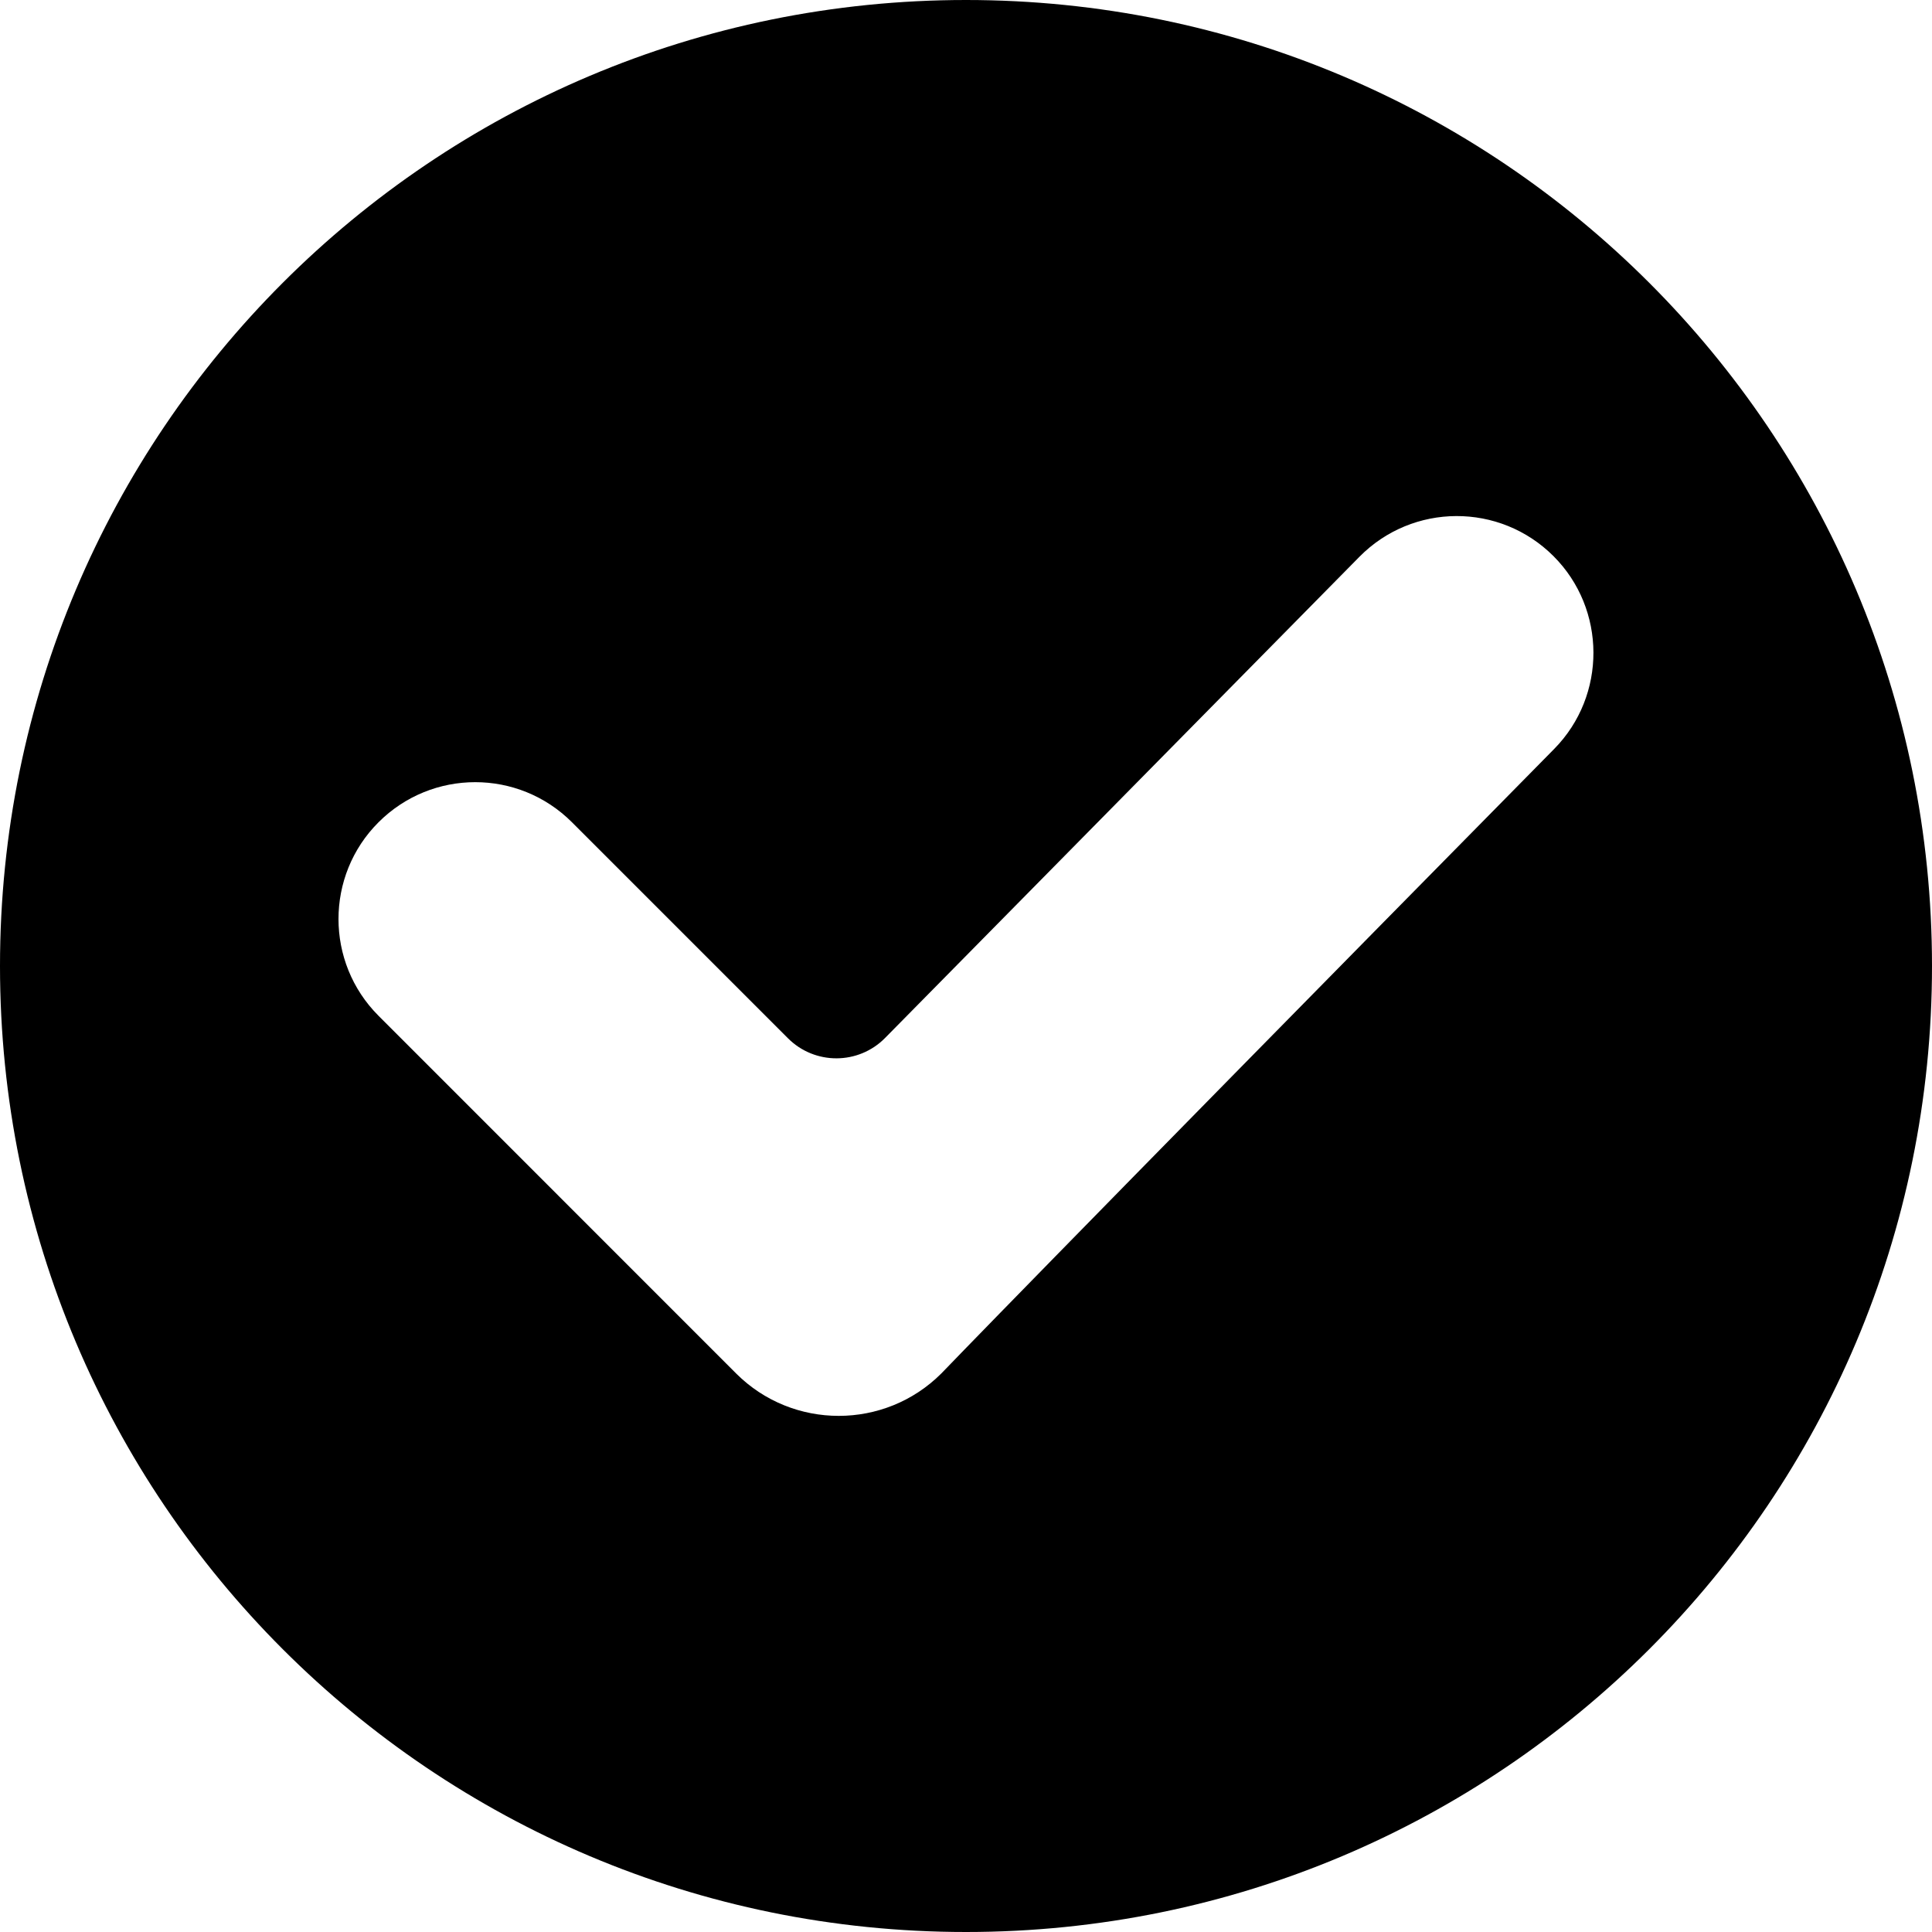
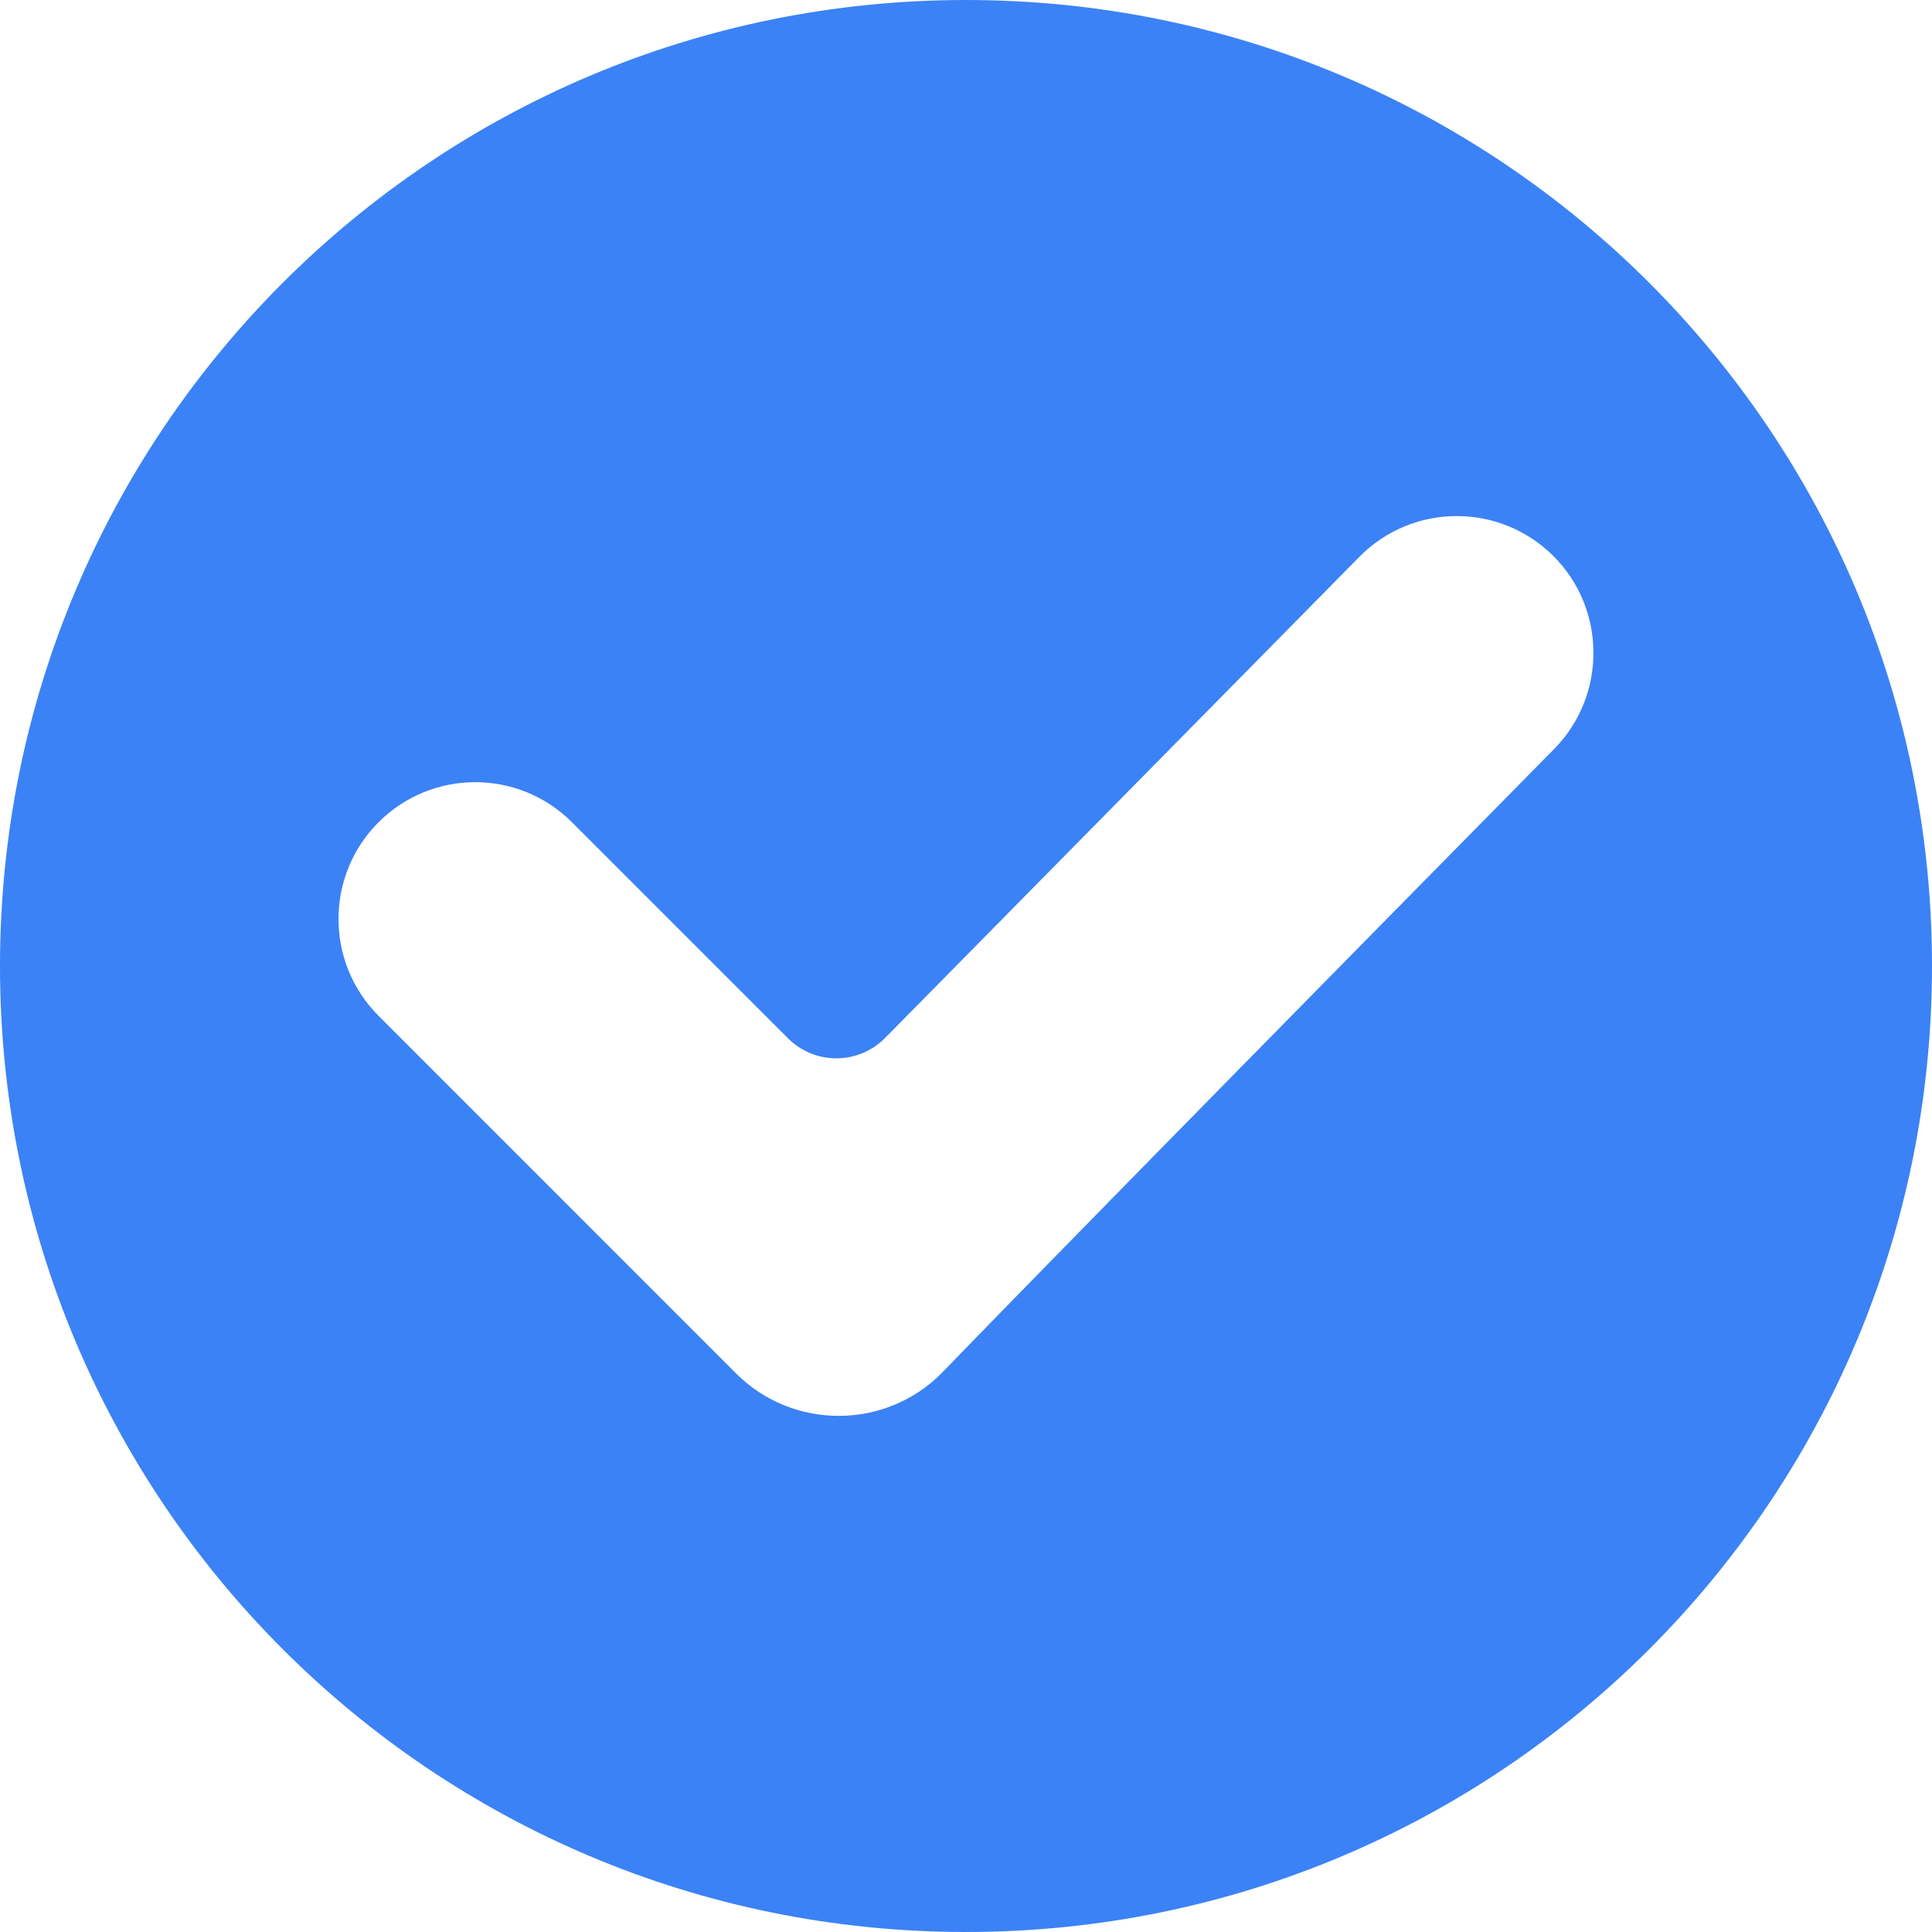
<svg xmlns="http://www.w3.org/2000/svg" viewBox="0 0 512 512" id="vector">
-   <path id="path" d="M 256 0 C 114.51 0 0 114.5 0 256 C 0 397.49 114.5 512 256 512 C 397.49 512 512 397.5 512 256 C 512 114.51 397.5 0 256 0 Z M 195.086 363.99 C 195.086 363.99 106.664 275.532 100.308 269.188 C 86.169 255.049 86.169 232.041 100.308 217.914 C 114.483 203.739 137.407 203.739 151.582 217.914 L 208.826 275.158 C 215.944 282.276 227.496 282.227 234.554 275.073 L 360.244 147.571 C 374.371 133.239 397.452 133.142 411.699 147.39 C 425.729 161.42 425.814 184.332 411.88 198.471 C 275.387 336.957 249.466 363.978 249.466 363.978 C 234.481 378.962 210.083 378.975 195.086 363.99 Z" fill="##3b82f6" stroke-width="1" />
+   <path id="path" d="M 256 0 C 114.51 0 0 114.5 0 256 C 0 397.49 114.5 512 256 512 C 397.49 512 512 397.5 512 256 C 512 114.51 397.5 0 256 0 Z M 195.086 363.99 C 195.086 363.99 106.664 275.532 100.308 269.188 C 86.169 255.049 86.169 232.041 100.308 217.914 C 114.483 203.739 137.407 203.739 151.582 217.914 L 208.826 275.158 C 215.944 282.276 227.496 282.227 234.554 275.073 L 360.244 147.571 C 374.371 133.239 397.452 133.142 411.699 147.39 C 425.729 161.42 425.814 184.332 411.88 198.471 C 275.387 336.957 249.466 363.978 249.466 363.978 C 234.481 378.962 210.083 378.975 195.086 363.99 Z" fill="#3b82f6" stroke-width="1" />
</svg>
